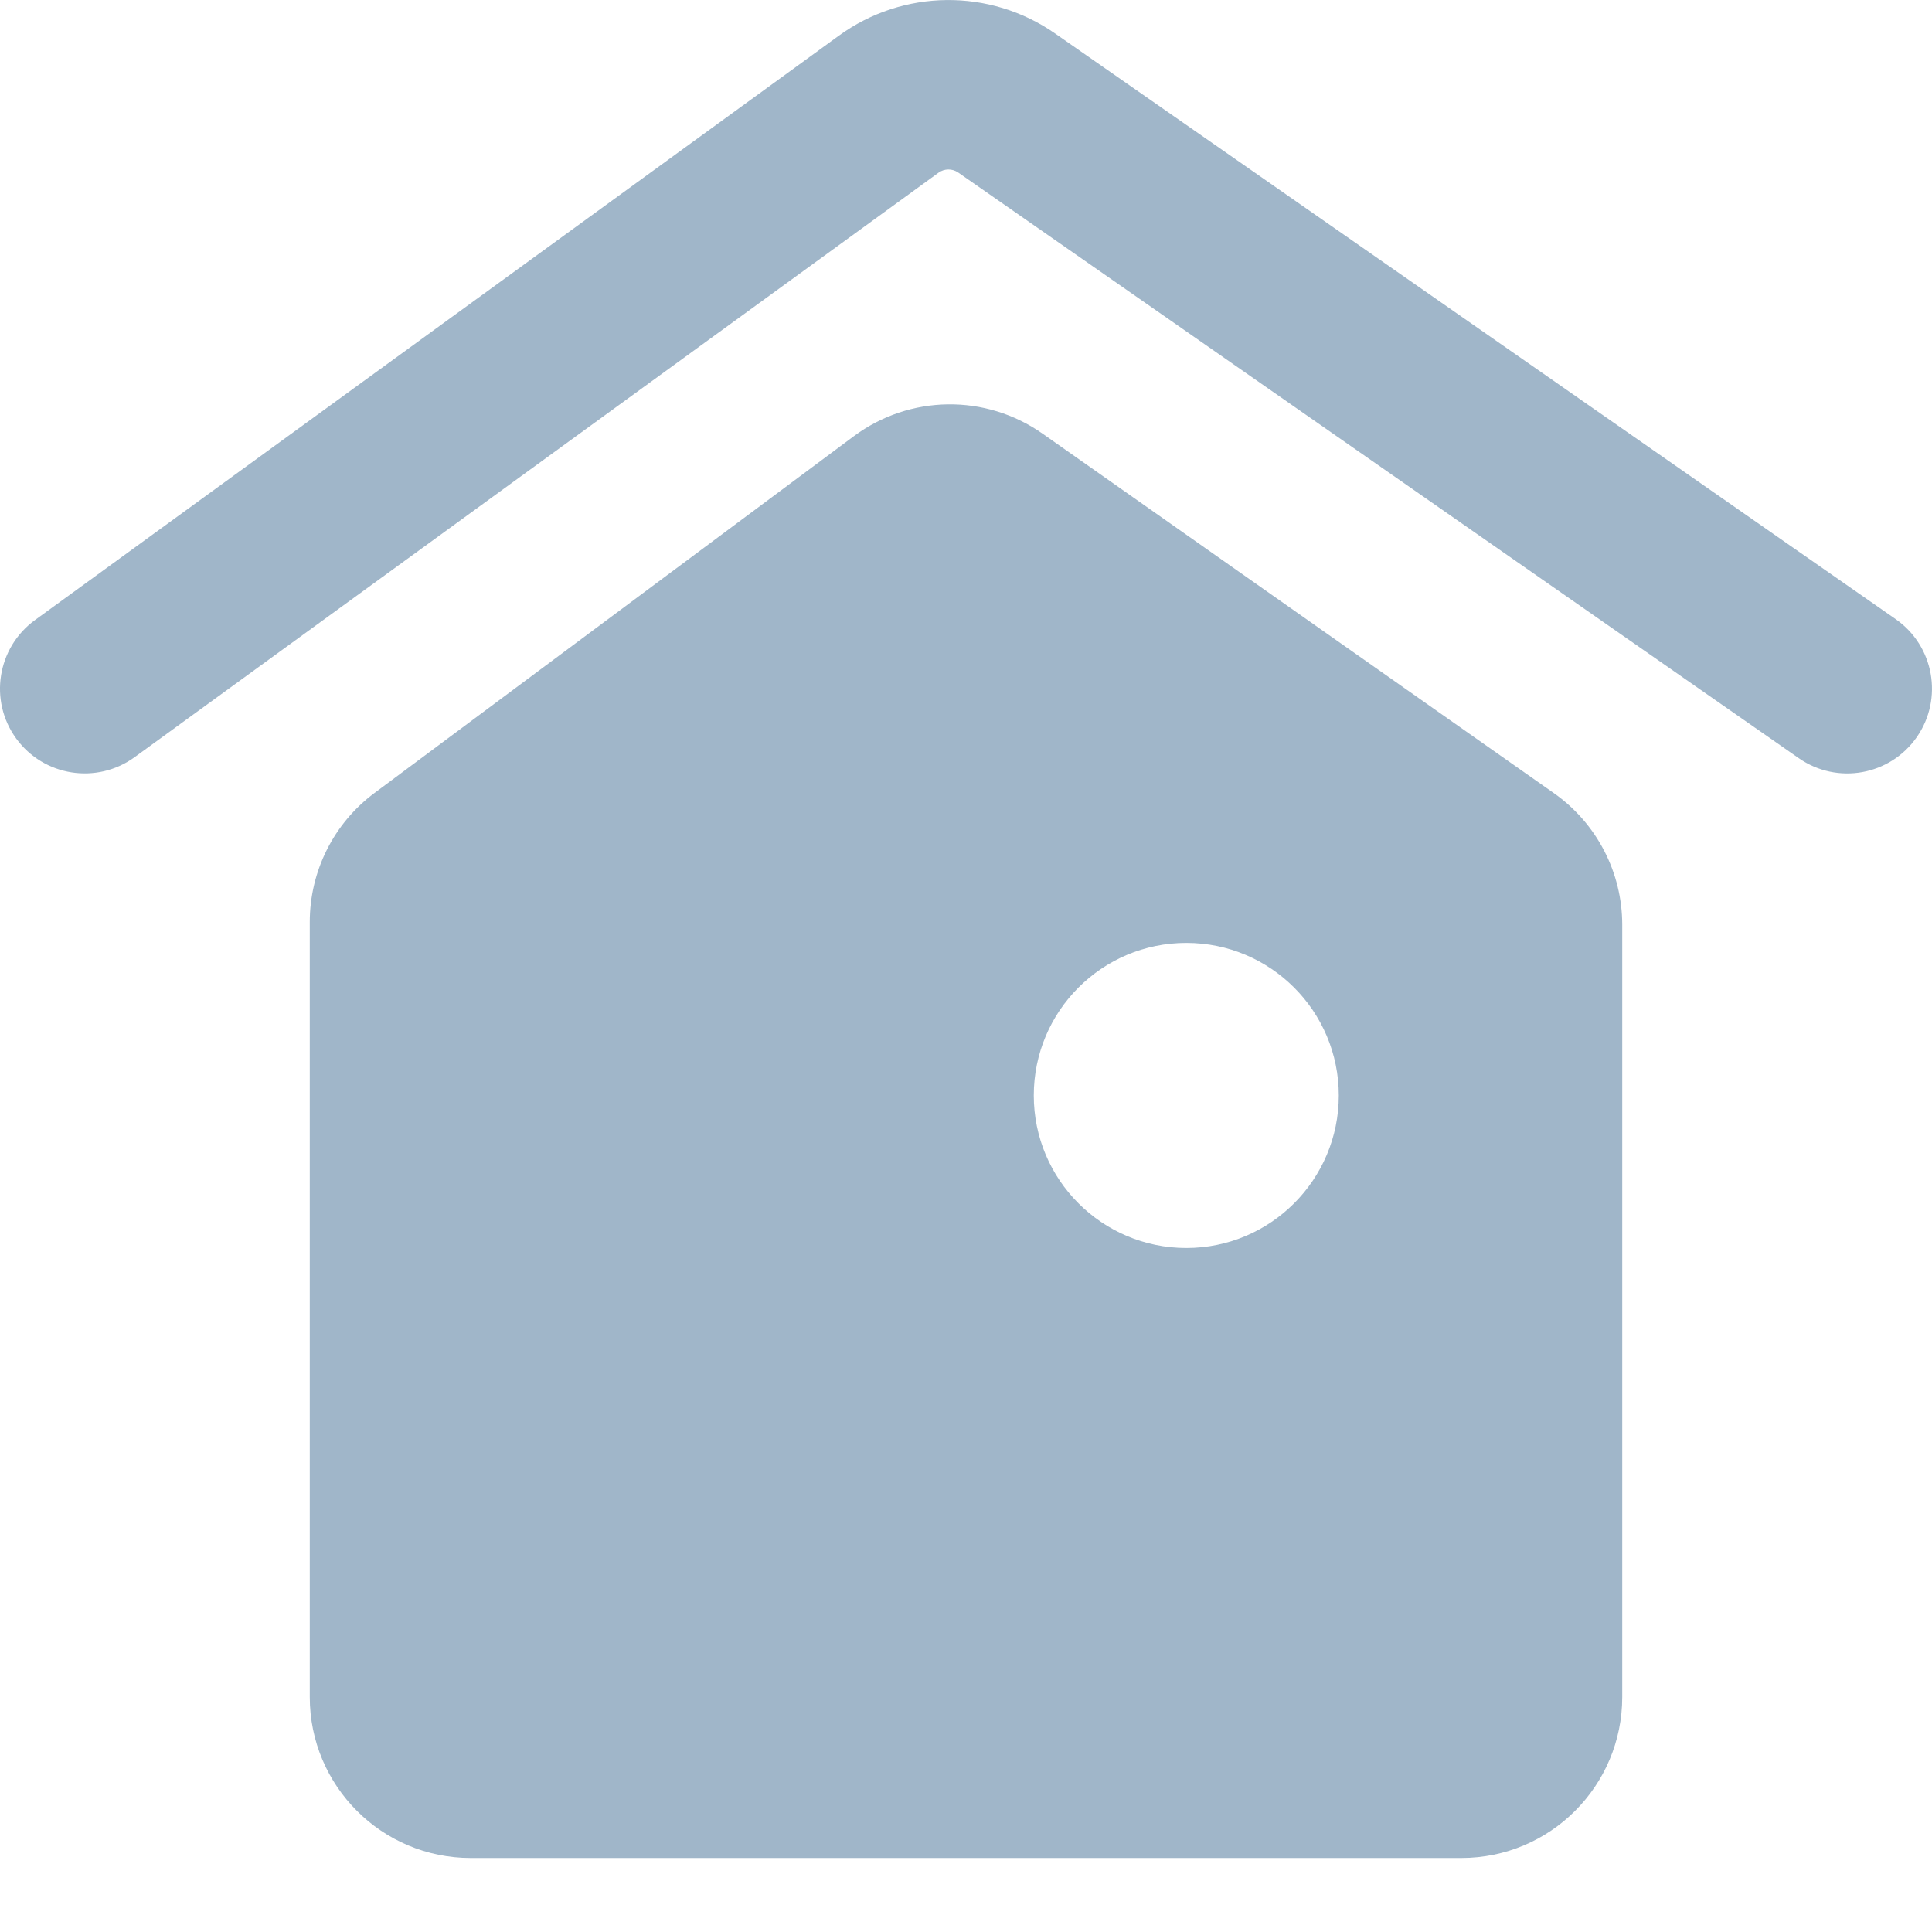
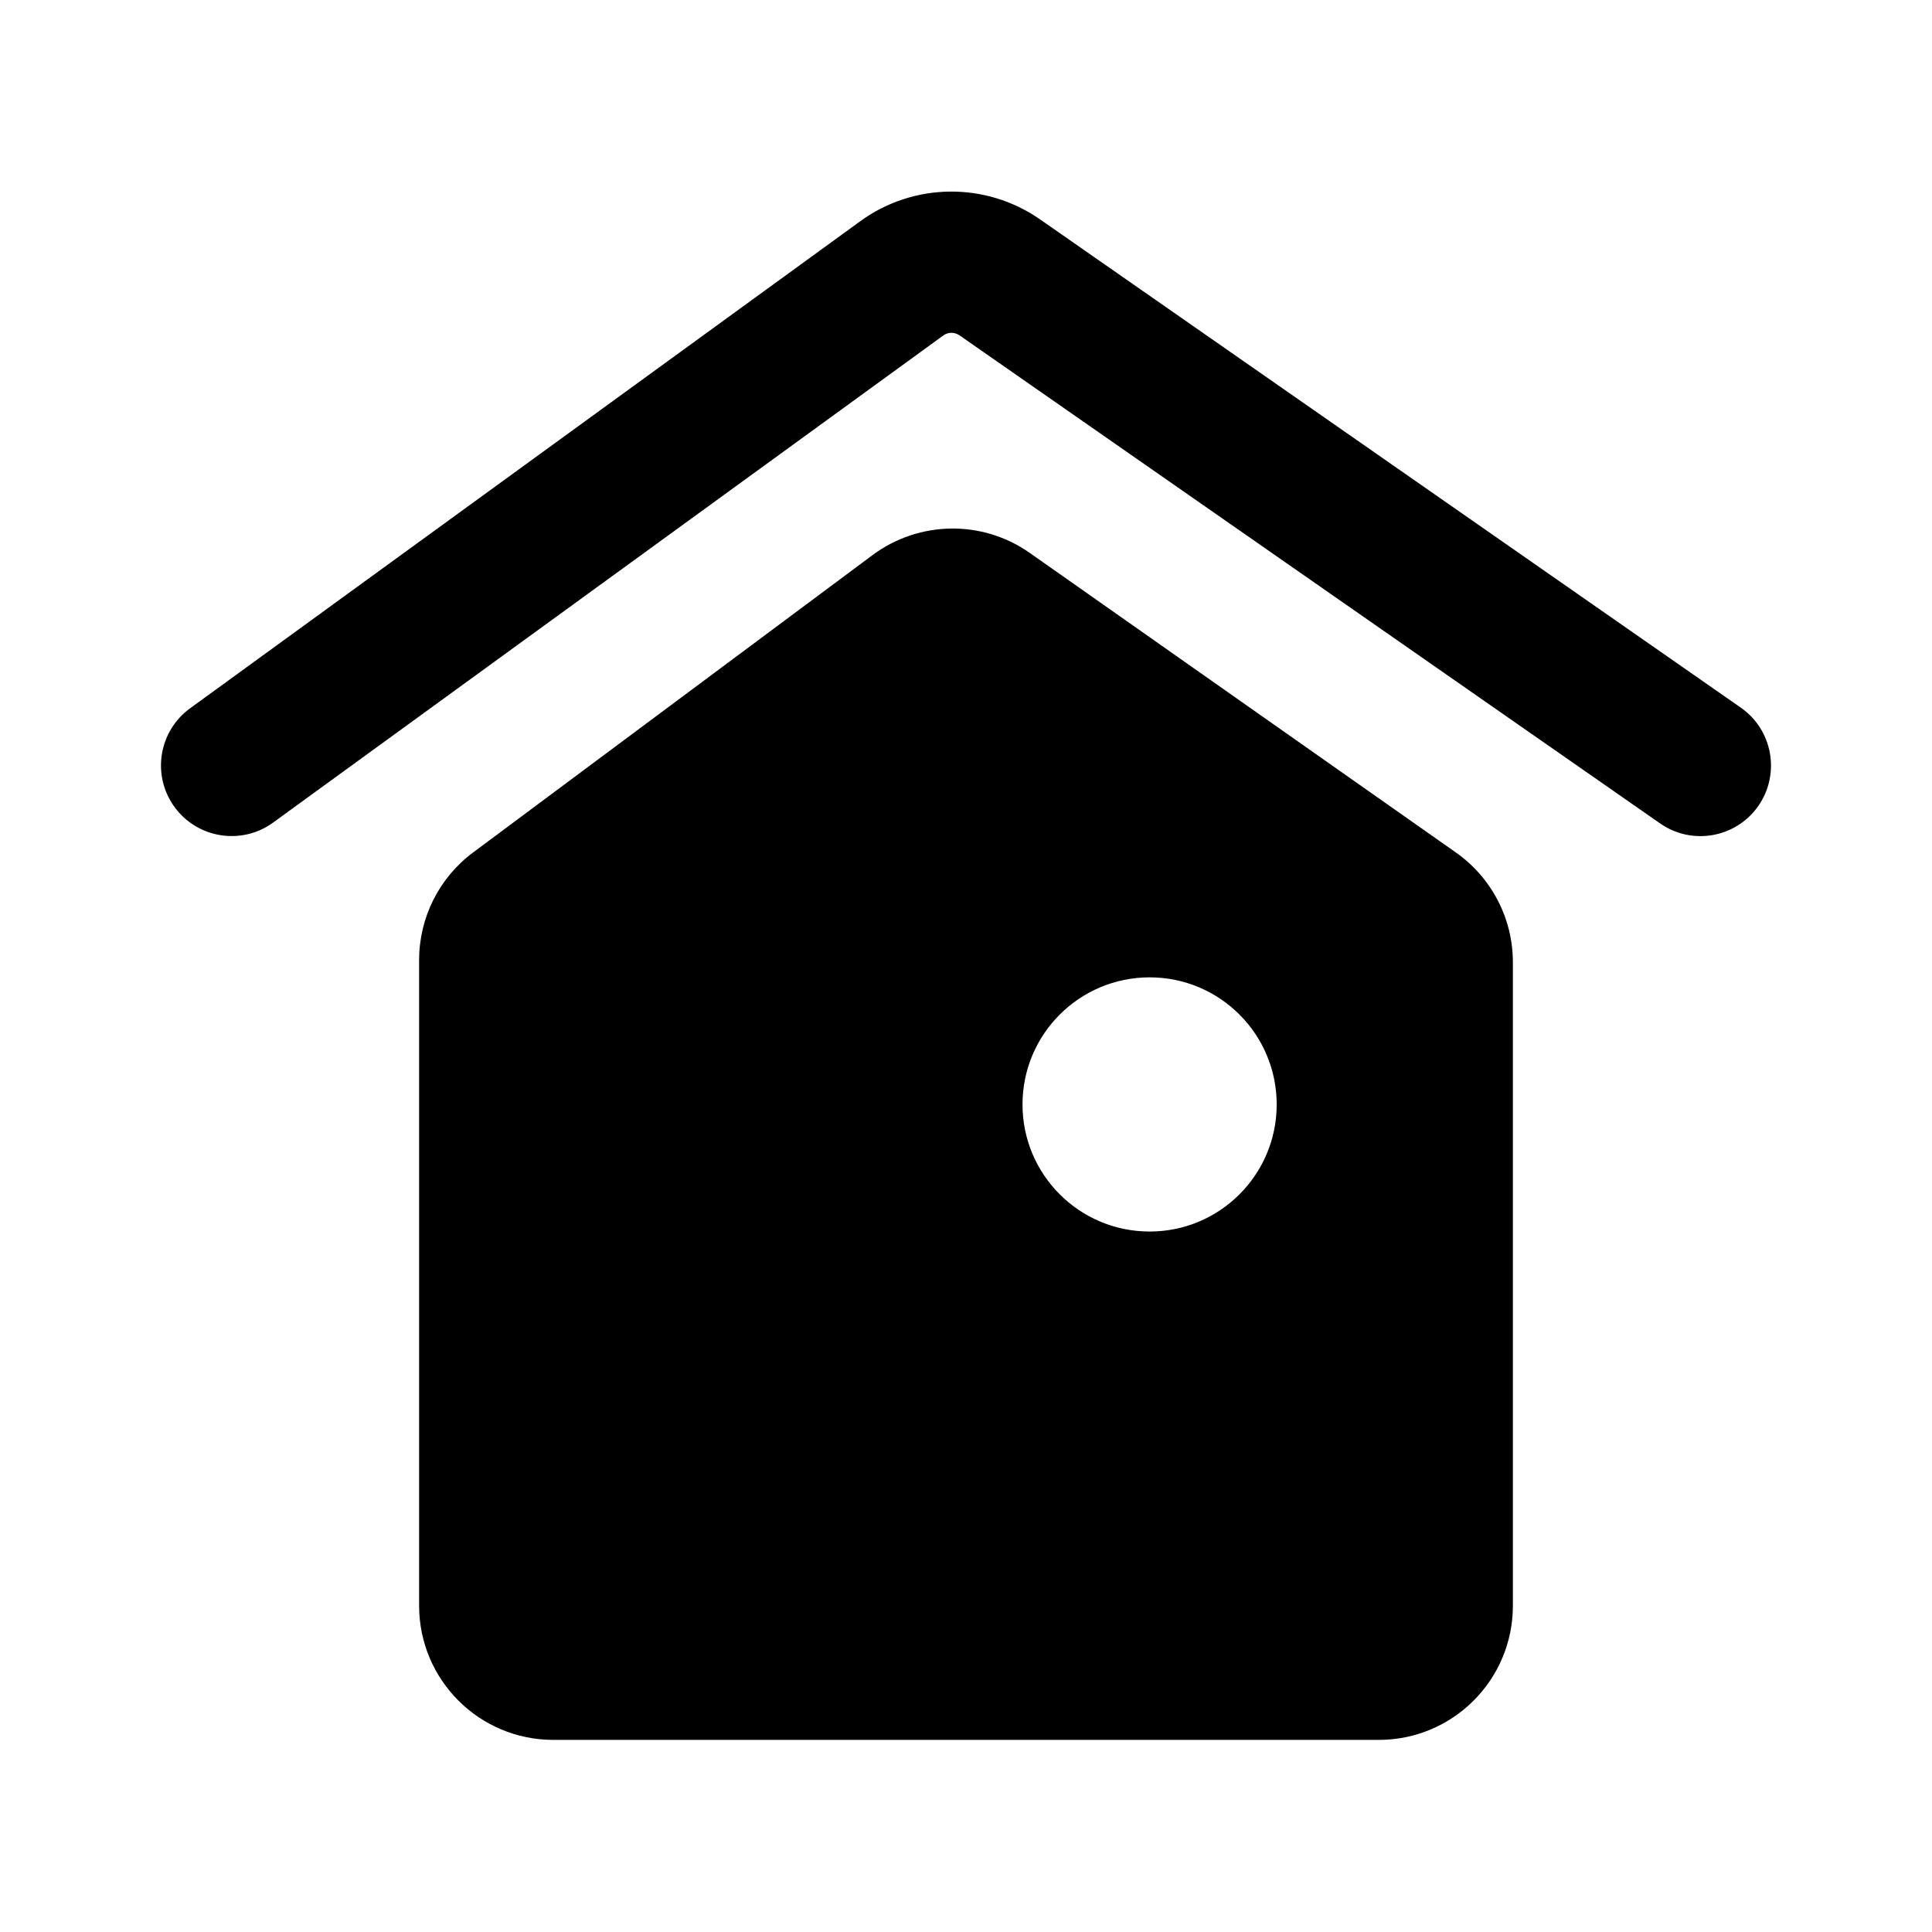
- <svg xmlns="http://www.w3.org/2000/svg" width="24" height="24" viewBox="0 0 24 24" fill="none">
-   <rect width="24" height="24" fill="none" />
-   <path fill-rule="evenodd" clip-rule="evenodd" d="M11.659 2.145C11.731 2.093 11.829 2.092 11.903 2.143L22.346 9.419C22.823 9.751 23.479 9.634 23.811 9.157C24.143 8.68 24.026 8.023 23.549 7.691L13.107 0.416C12.297 -0.148 11.219 -0.137 10.421 0.443L0.434 7.703C-0.036 8.045 -0.141 8.704 0.201 9.174C0.543 9.644 1.201 9.748 1.672 9.406L11.659 2.145ZM3.848 11.454C3.848 10.822 4.146 10.227 4.653 9.85L10.606 5.419C11.299 4.903 12.244 4.89 12.951 5.387L19.302 9.852C19.835 10.227 20.152 10.837 20.152 11.488V21.081C20.152 22.186 19.257 23.081 18.152 23.081H5.848C4.743 23.081 3.848 22.186 3.848 21.081V11.454ZM12.842 13.608C12.842 12.561 13.69 11.713 14.737 11.713C15.783 11.713 16.631 12.561 16.631 13.608C16.631 14.654 15.783 15.503 14.737 15.503C13.69 15.503 12.842 14.654 12.842 13.608Z" fill="#A0B6C9" />
+ <svg xmlns="http://www.w3.org/2000/svg" width="16" height="16" viewBox="0 0 16 16" fill="none">
+   <rect width="16" height="16" fill="none" />
+   <path d="M7.811 2.779C7.851 2.749 7.905 2.749 7.946 2.777L13.748 6.819C14.013 7.004 14.377 6.939 14.562 6.674C14.746 6.409 14.681 6.044 14.416 5.86L8.615 1.818C8.165 1.504 7.566 1.51 7.123 1.833L1.574 5.866C1.313 6.056 1.255 6.422 1.445 6.683C1.635 6.944 2.001 7.002 2.262 6.812L7.811 2.779Z" fill="black" />
+   <path fill-rule="evenodd" clip-rule="evenodd" d="M3.471 7.95C3.471 7.599 3.637 7.268 3.919 7.059L7.226 4.597C7.611 4.311 8.136 4.303 8.528 4.579L12.057 7.06C12.353 7.268 12.529 7.607 12.529 7.969V13.298C12.529 13.912 12.032 14.409 11.418 14.409H4.582C3.969 14.409 3.471 13.912 3.471 13.298V7.95ZM8.468 9.147C8.468 8.565 8.939 8.094 9.521 8.094C10.102 8.094 10.573 8.565 10.573 9.147C10.573 9.728 10.102 10.199 9.521 10.199C8.939 10.199 8.468 9.728 8.468 9.147Z" fill="black" />
</svg>
